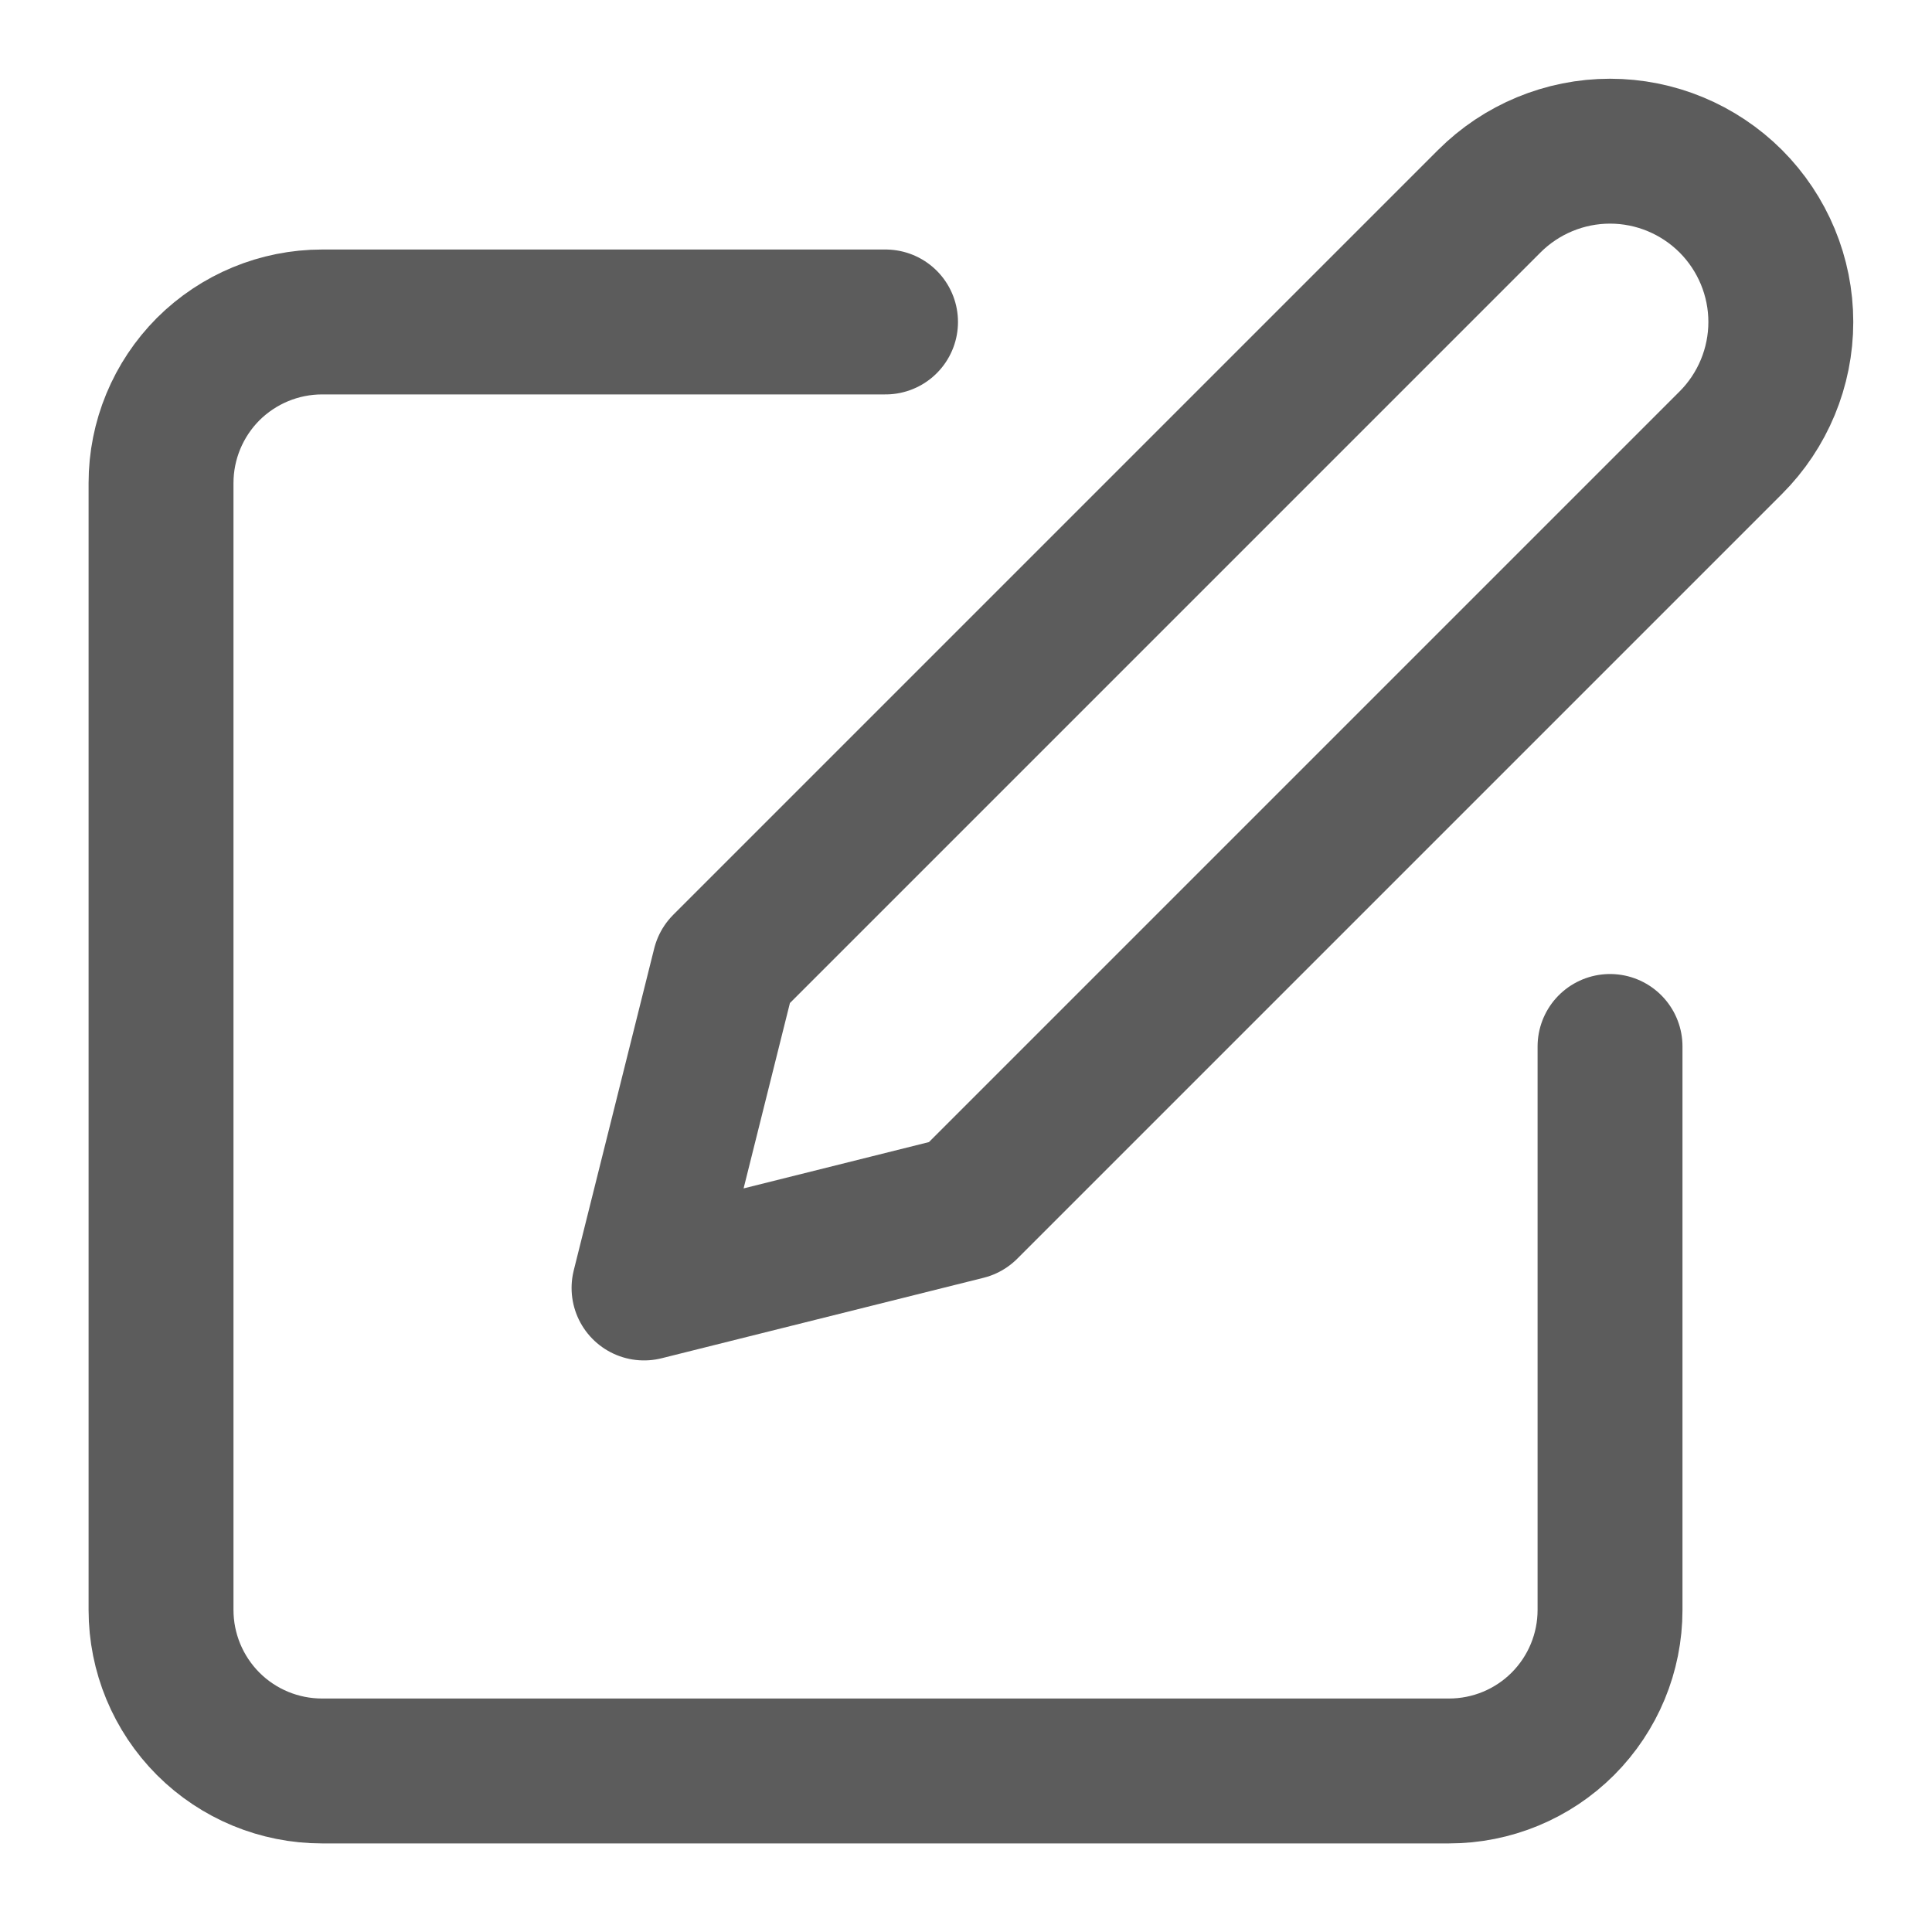
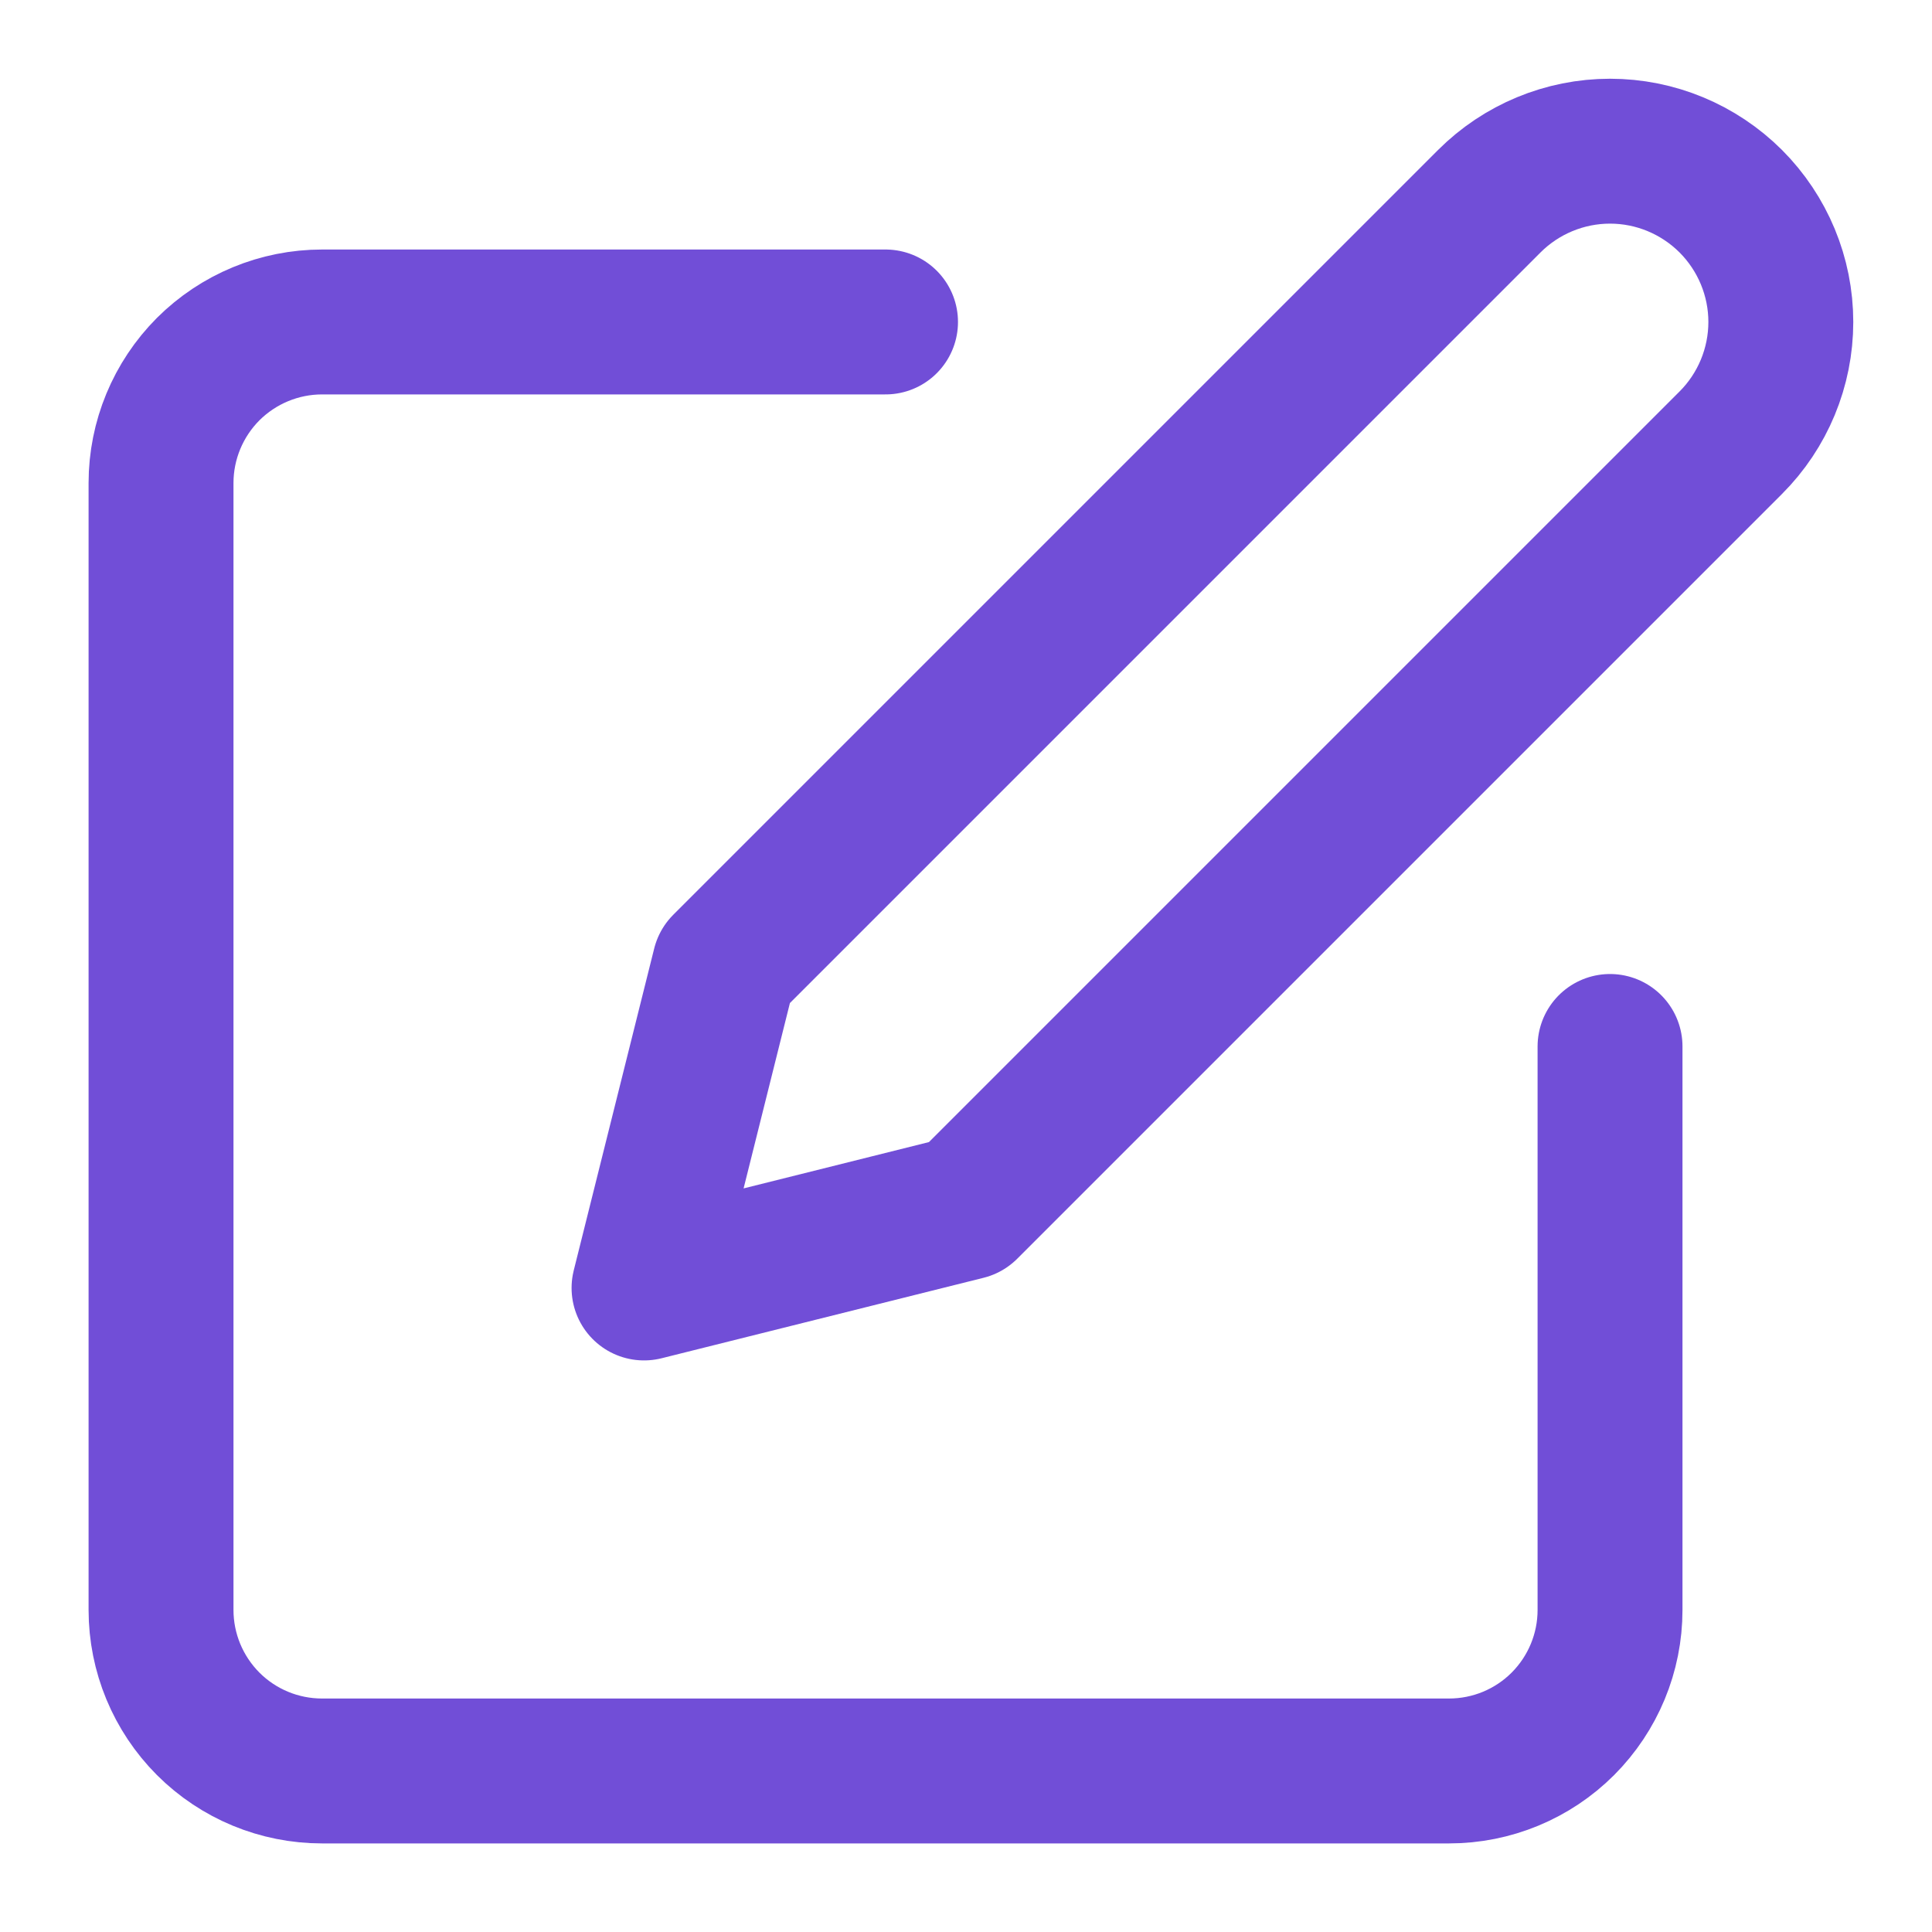
<svg xmlns="http://www.w3.org/2000/svg" width="20" height="20" viewBox="0 0 20 20" fill="none">
-   <path d="M9.167 3.333H3.334C2.892 3.333 2.468 3.509 2.155 3.821C1.843 4.134 1.667 4.558 1.667 5V16.666C1.667 17.109 1.843 17.532 2.155 17.845C2.468 18.158 2.892 18.333 3.334 18.333H15C15.442 18.333 15.866 18.158 16.179 17.845C16.491 17.532 16.667 17.109 16.667 16.666V10.833M15.417 2.083C15.748 1.752 16.198 1.565 16.667 1.565C17.136 1.565 17.585 1.752 17.917 2.083C18.248 2.415 18.435 2.864 18.435 3.333C18.435 3.802 18.248 4.252 17.917 4.583L10 12.5L6.667 13.333L7.5 10L15.417 2.083Z" stroke="black" stroke-opacity="0.64" stroke-width="1.5" stroke-linecap="round" stroke-linejoin="round" />
+   <path d="M9.167 3.333H3.334C2.892 3.333 2.468 3.509 2.155 3.821C1.843 4.134 1.667 4.558 1.667 5V16.666C1.667 17.109 1.843 17.532 2.155 17.845C2.468 18.158 2.892 18.333 3.334 18.333H15C15.442 18.333 15.866 18.158 16.179 17.845C16.491 17.532 16.667 17.109 16.667 16.666V10.833M15.417 2.083C15.748 1.752 16.198 1.565 16.667 1.565C17.136 1.565 17.585 1.752 17.917 2.083C18.248 2.415 18.435 2.864 18.435 3.333C18.435 3.802 18.248 4.252 17.917 4.583L10 12.5L6.667 13.333L7.5 10L15.417 2.083Z" stroke="#714ED7" stroke-width="1.5" stroke-linecap="round" stroke-linejoin="round" />
</svg>
